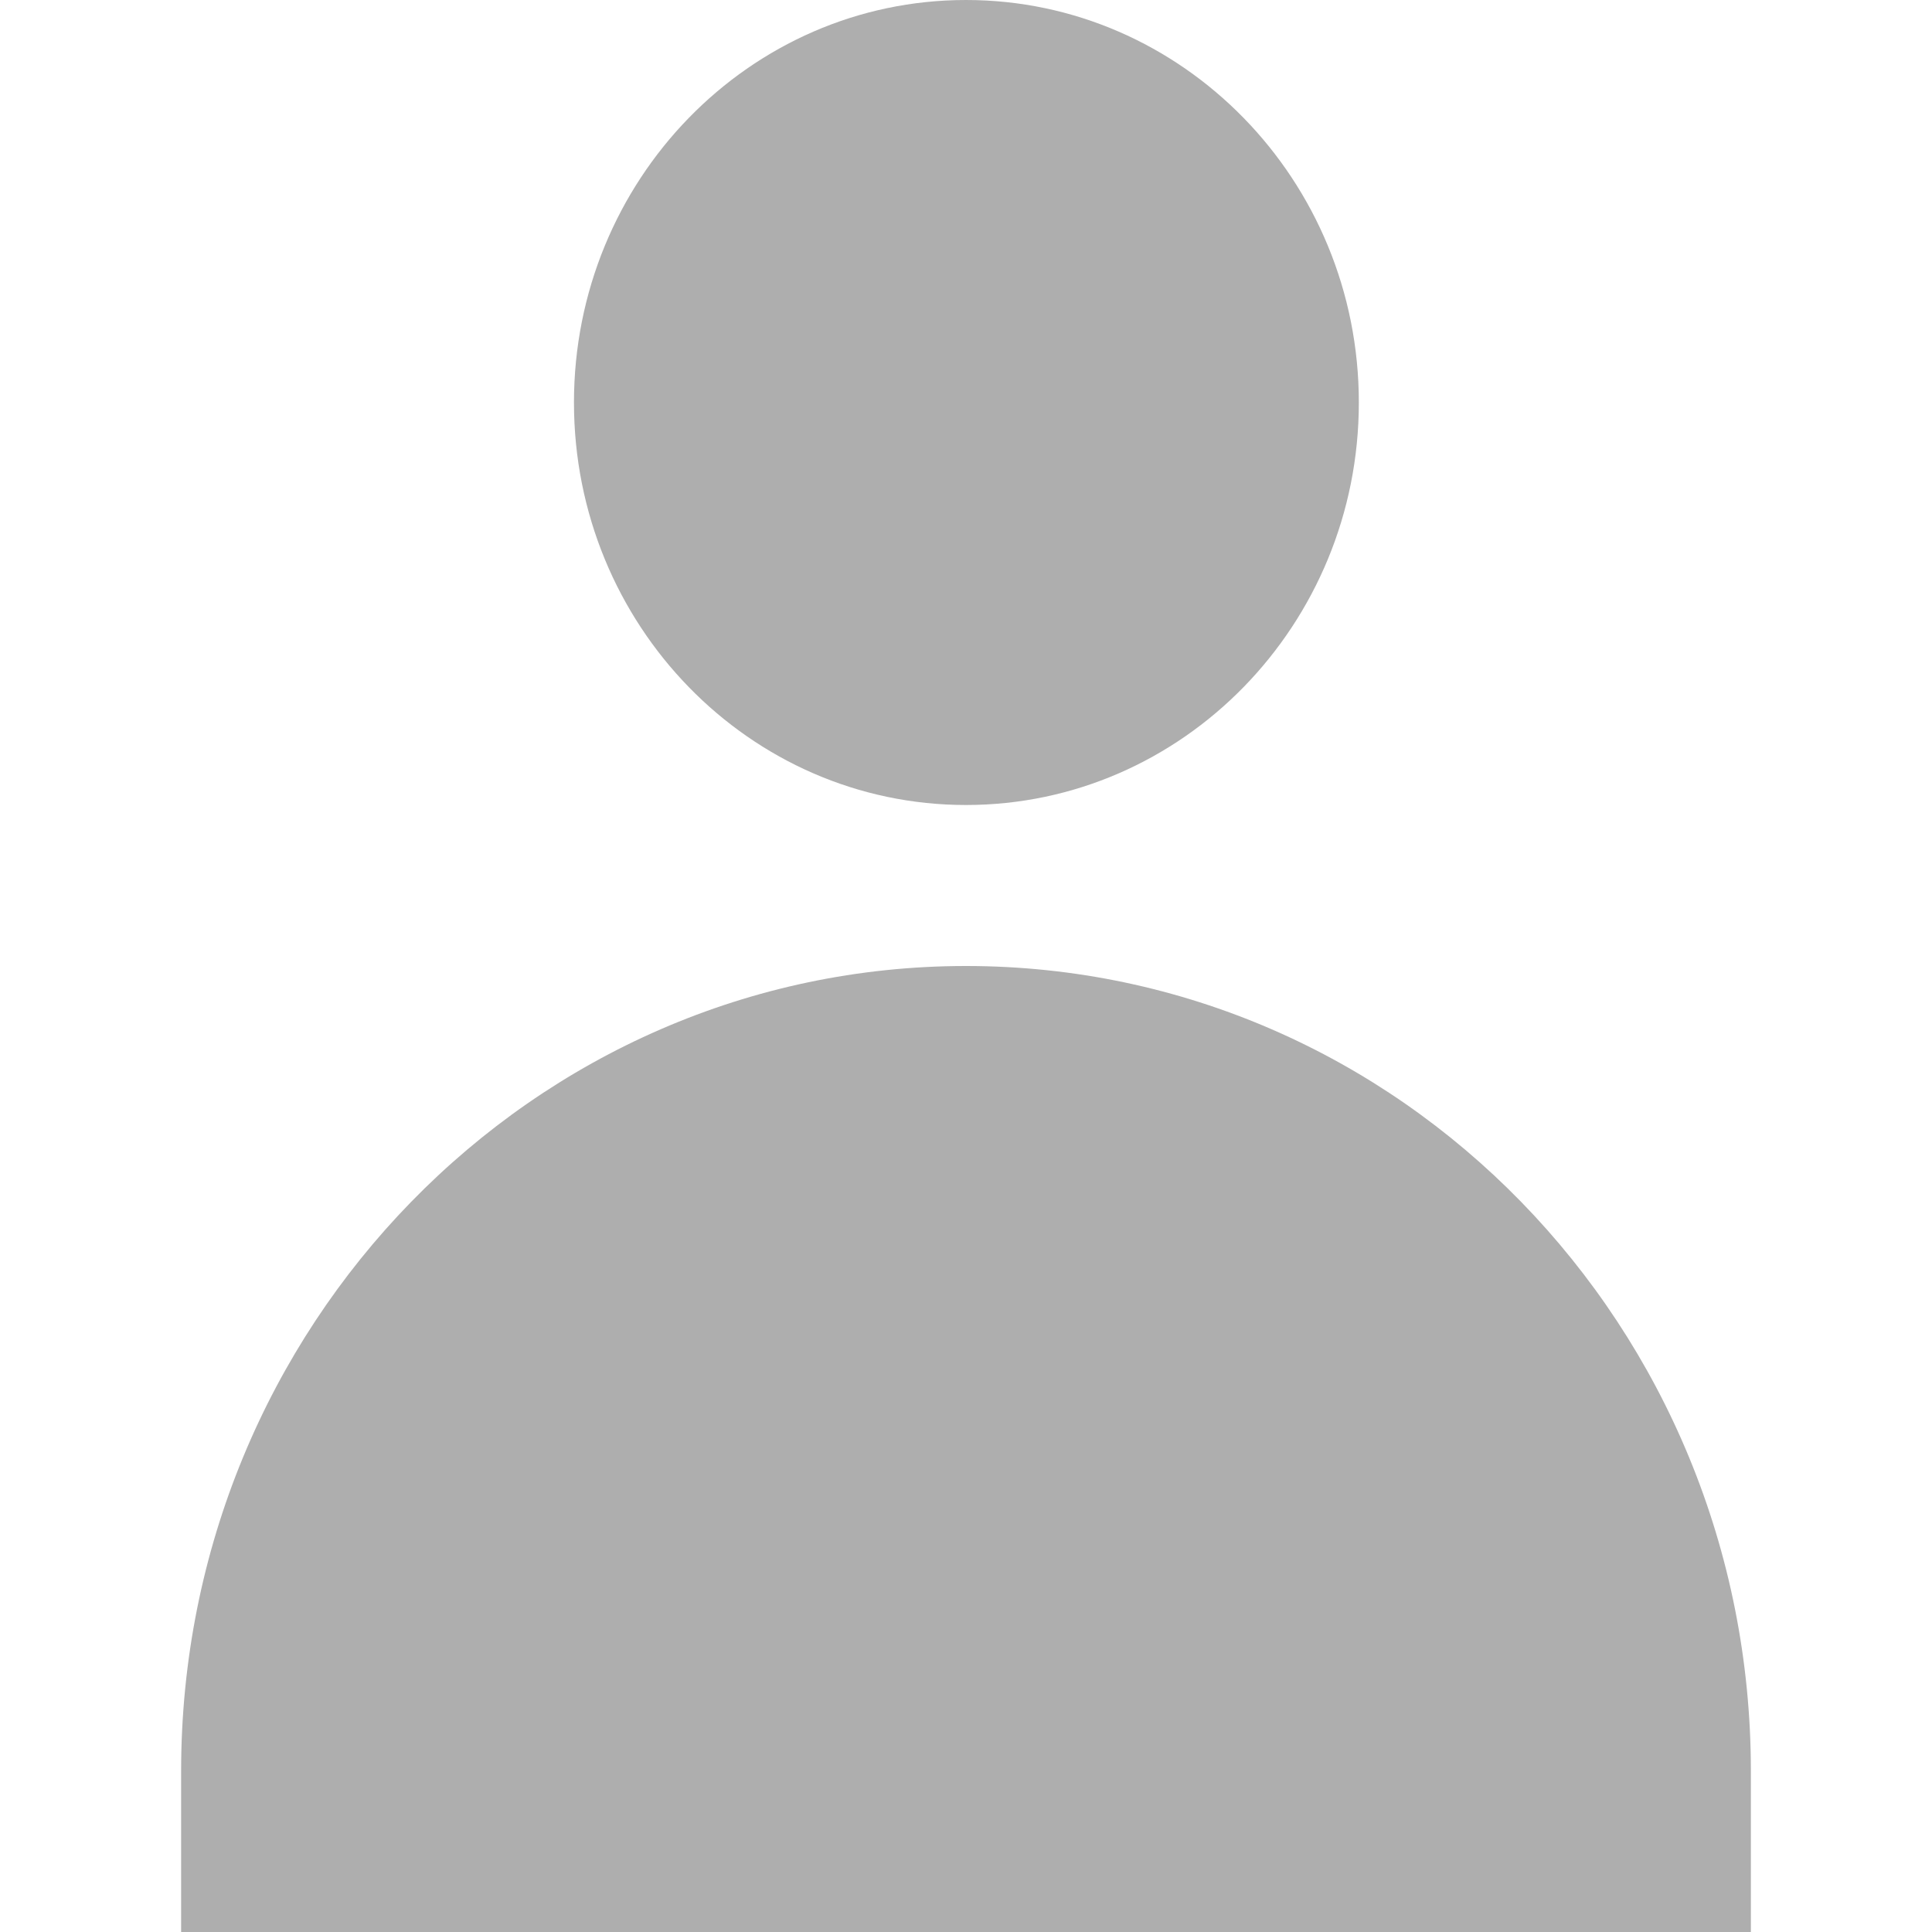
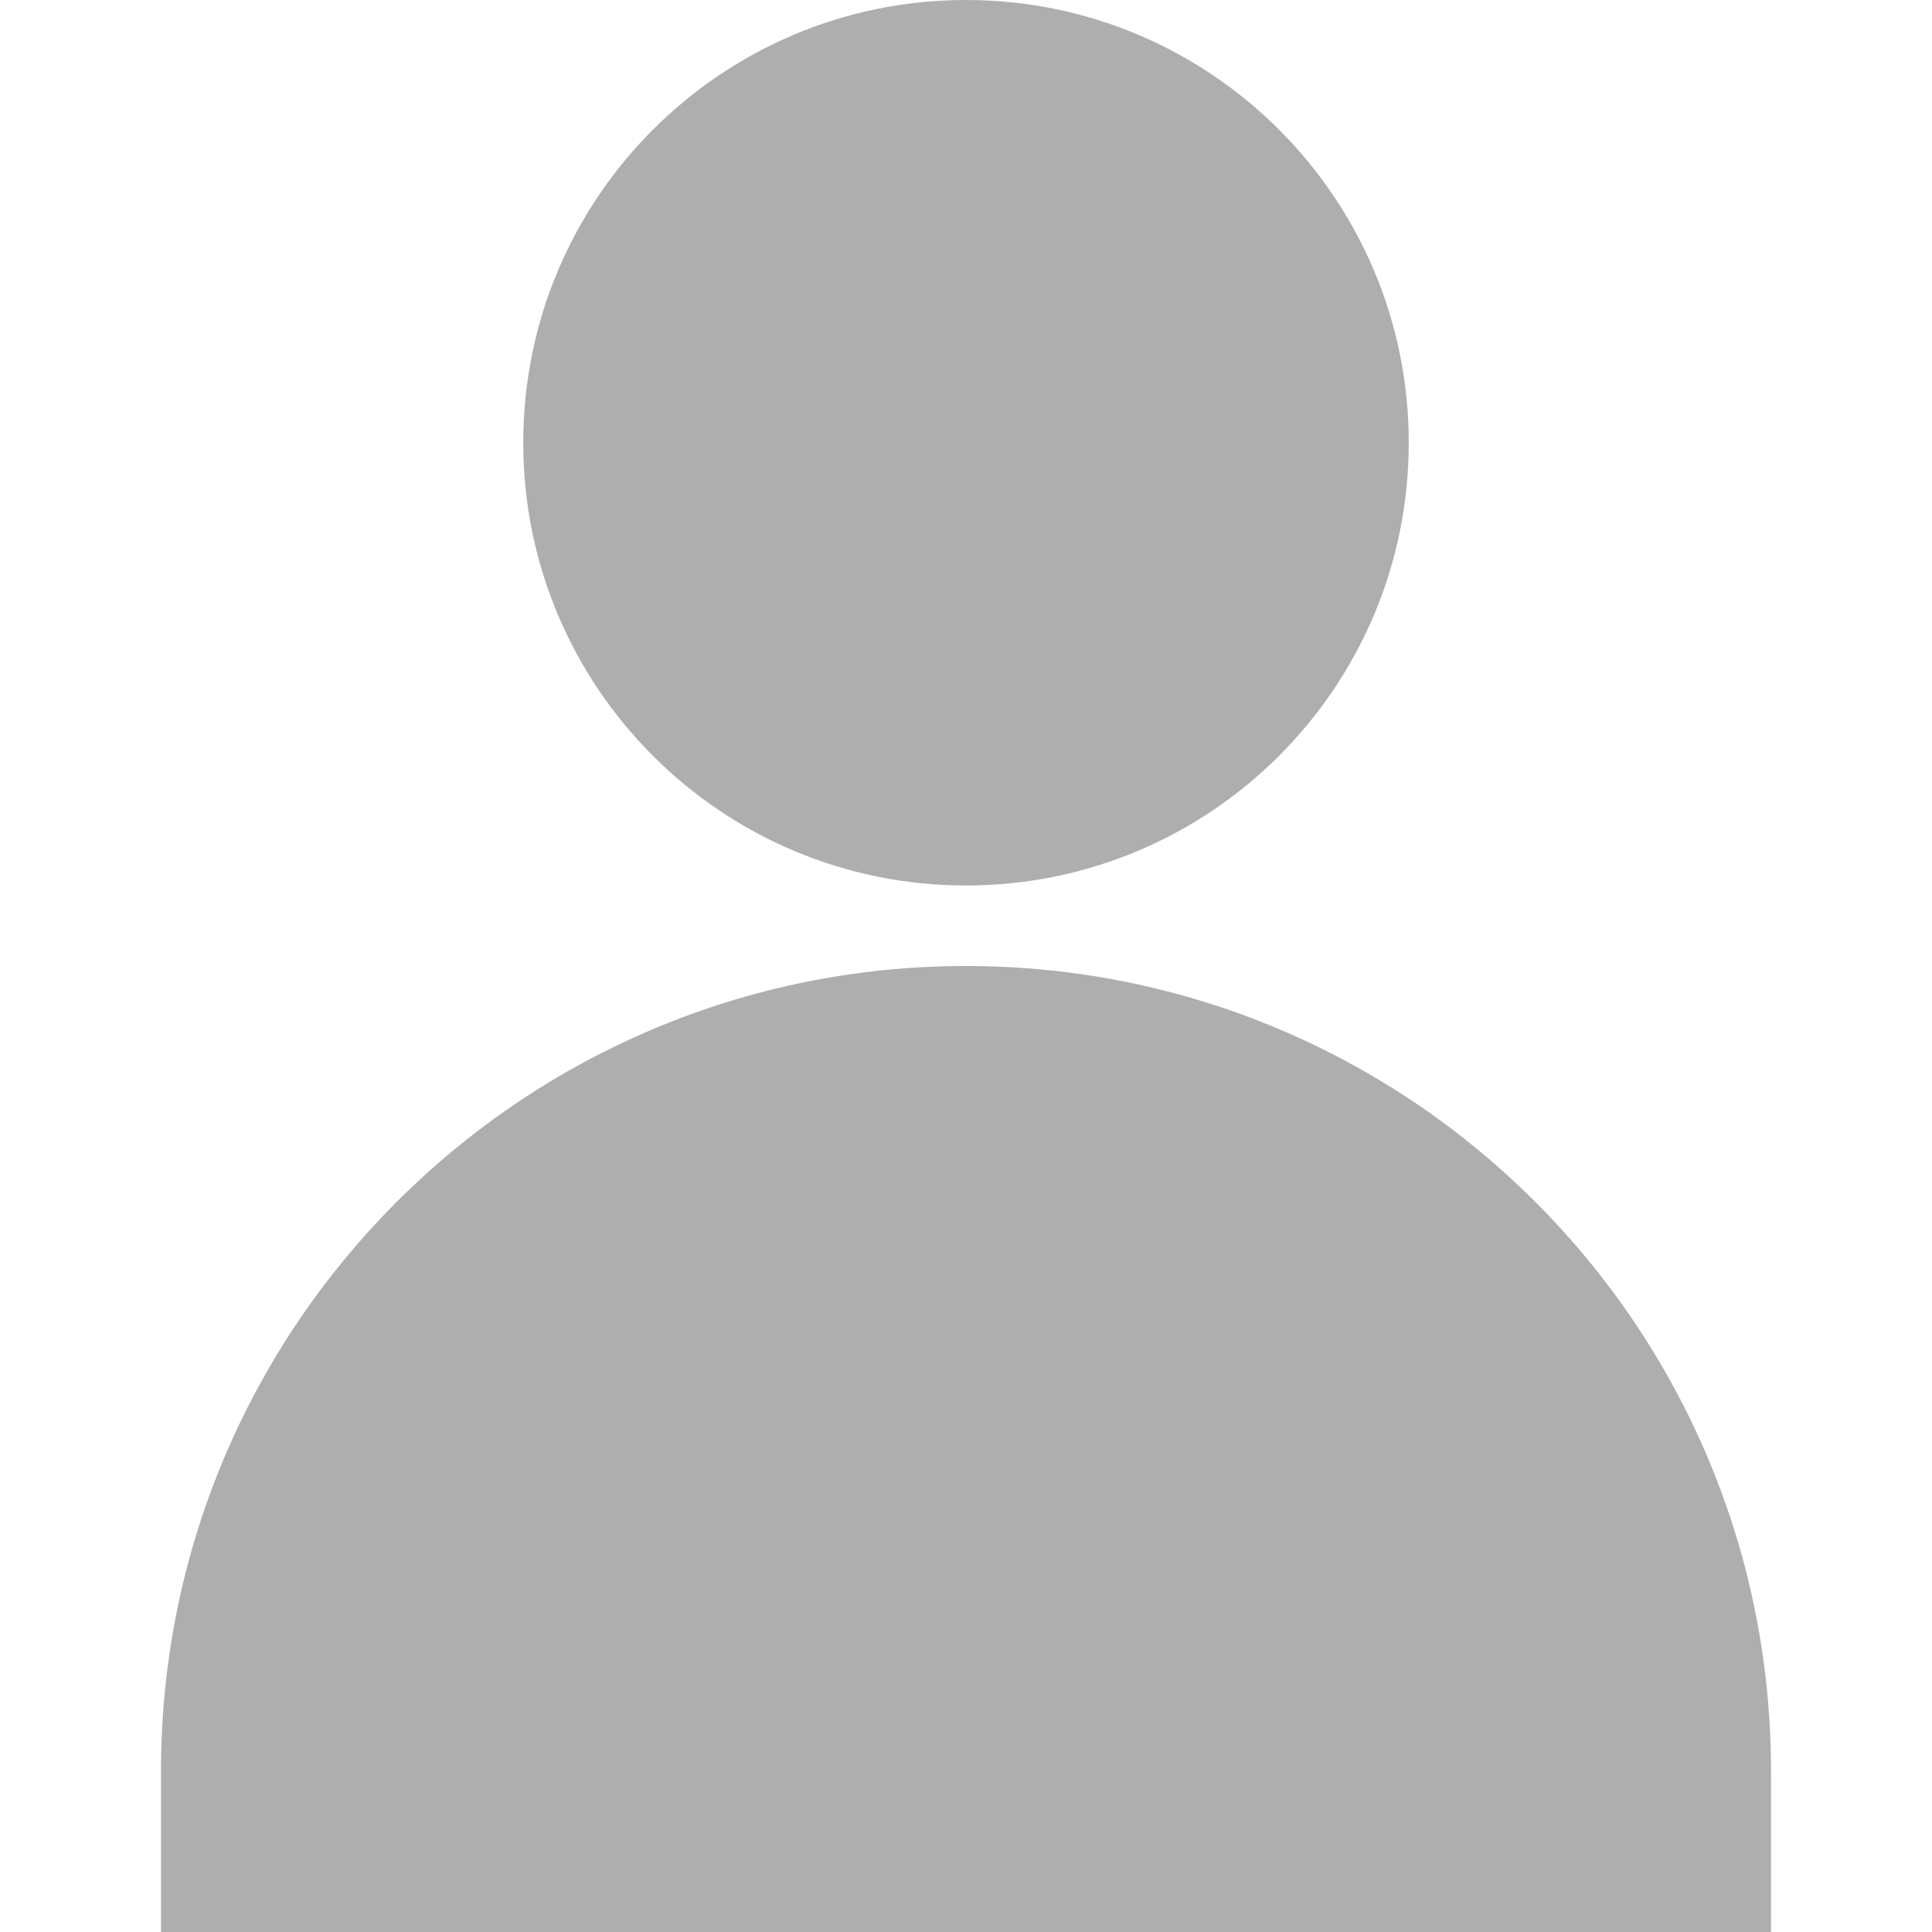
- <svg xmlns="http://www.w3.org/2000/svg" width="24" height="24" viewBox="0 0 24 24">
-   <path fill="#aeaeae" d="M12.00,12.00 C6.62,12.00 2.25,16.48 2.25,22.00 L2.25,24.00 L21.75,24.00 L21.75,22.00 C21.75,16.48 17.39,12.00 12.00,12.00 M12.00,10.00 C14.69,10.00 16.88,7.76 16.88,5.00 C16.88,2.24 14.69,0.00 12.00,0.00 C9.31,0.00 7.13,2.24 7.13,5.00 C7.13,7.76 9.31,10.00 12.00,10.00" />
+ <svg xmlns="http://www.w3.org/2000/svg" width="24" height="24">
+   <path fill="#aeaeae" d="M12 12c5.523 0 10 4.477 10 10v2H2v-2c0-5.523 4.477-10 10-10zm0-1a5.5 5.5 0 1 1 0-11 5.5 5.5 0 1 1 0 11z" />
</svg>
